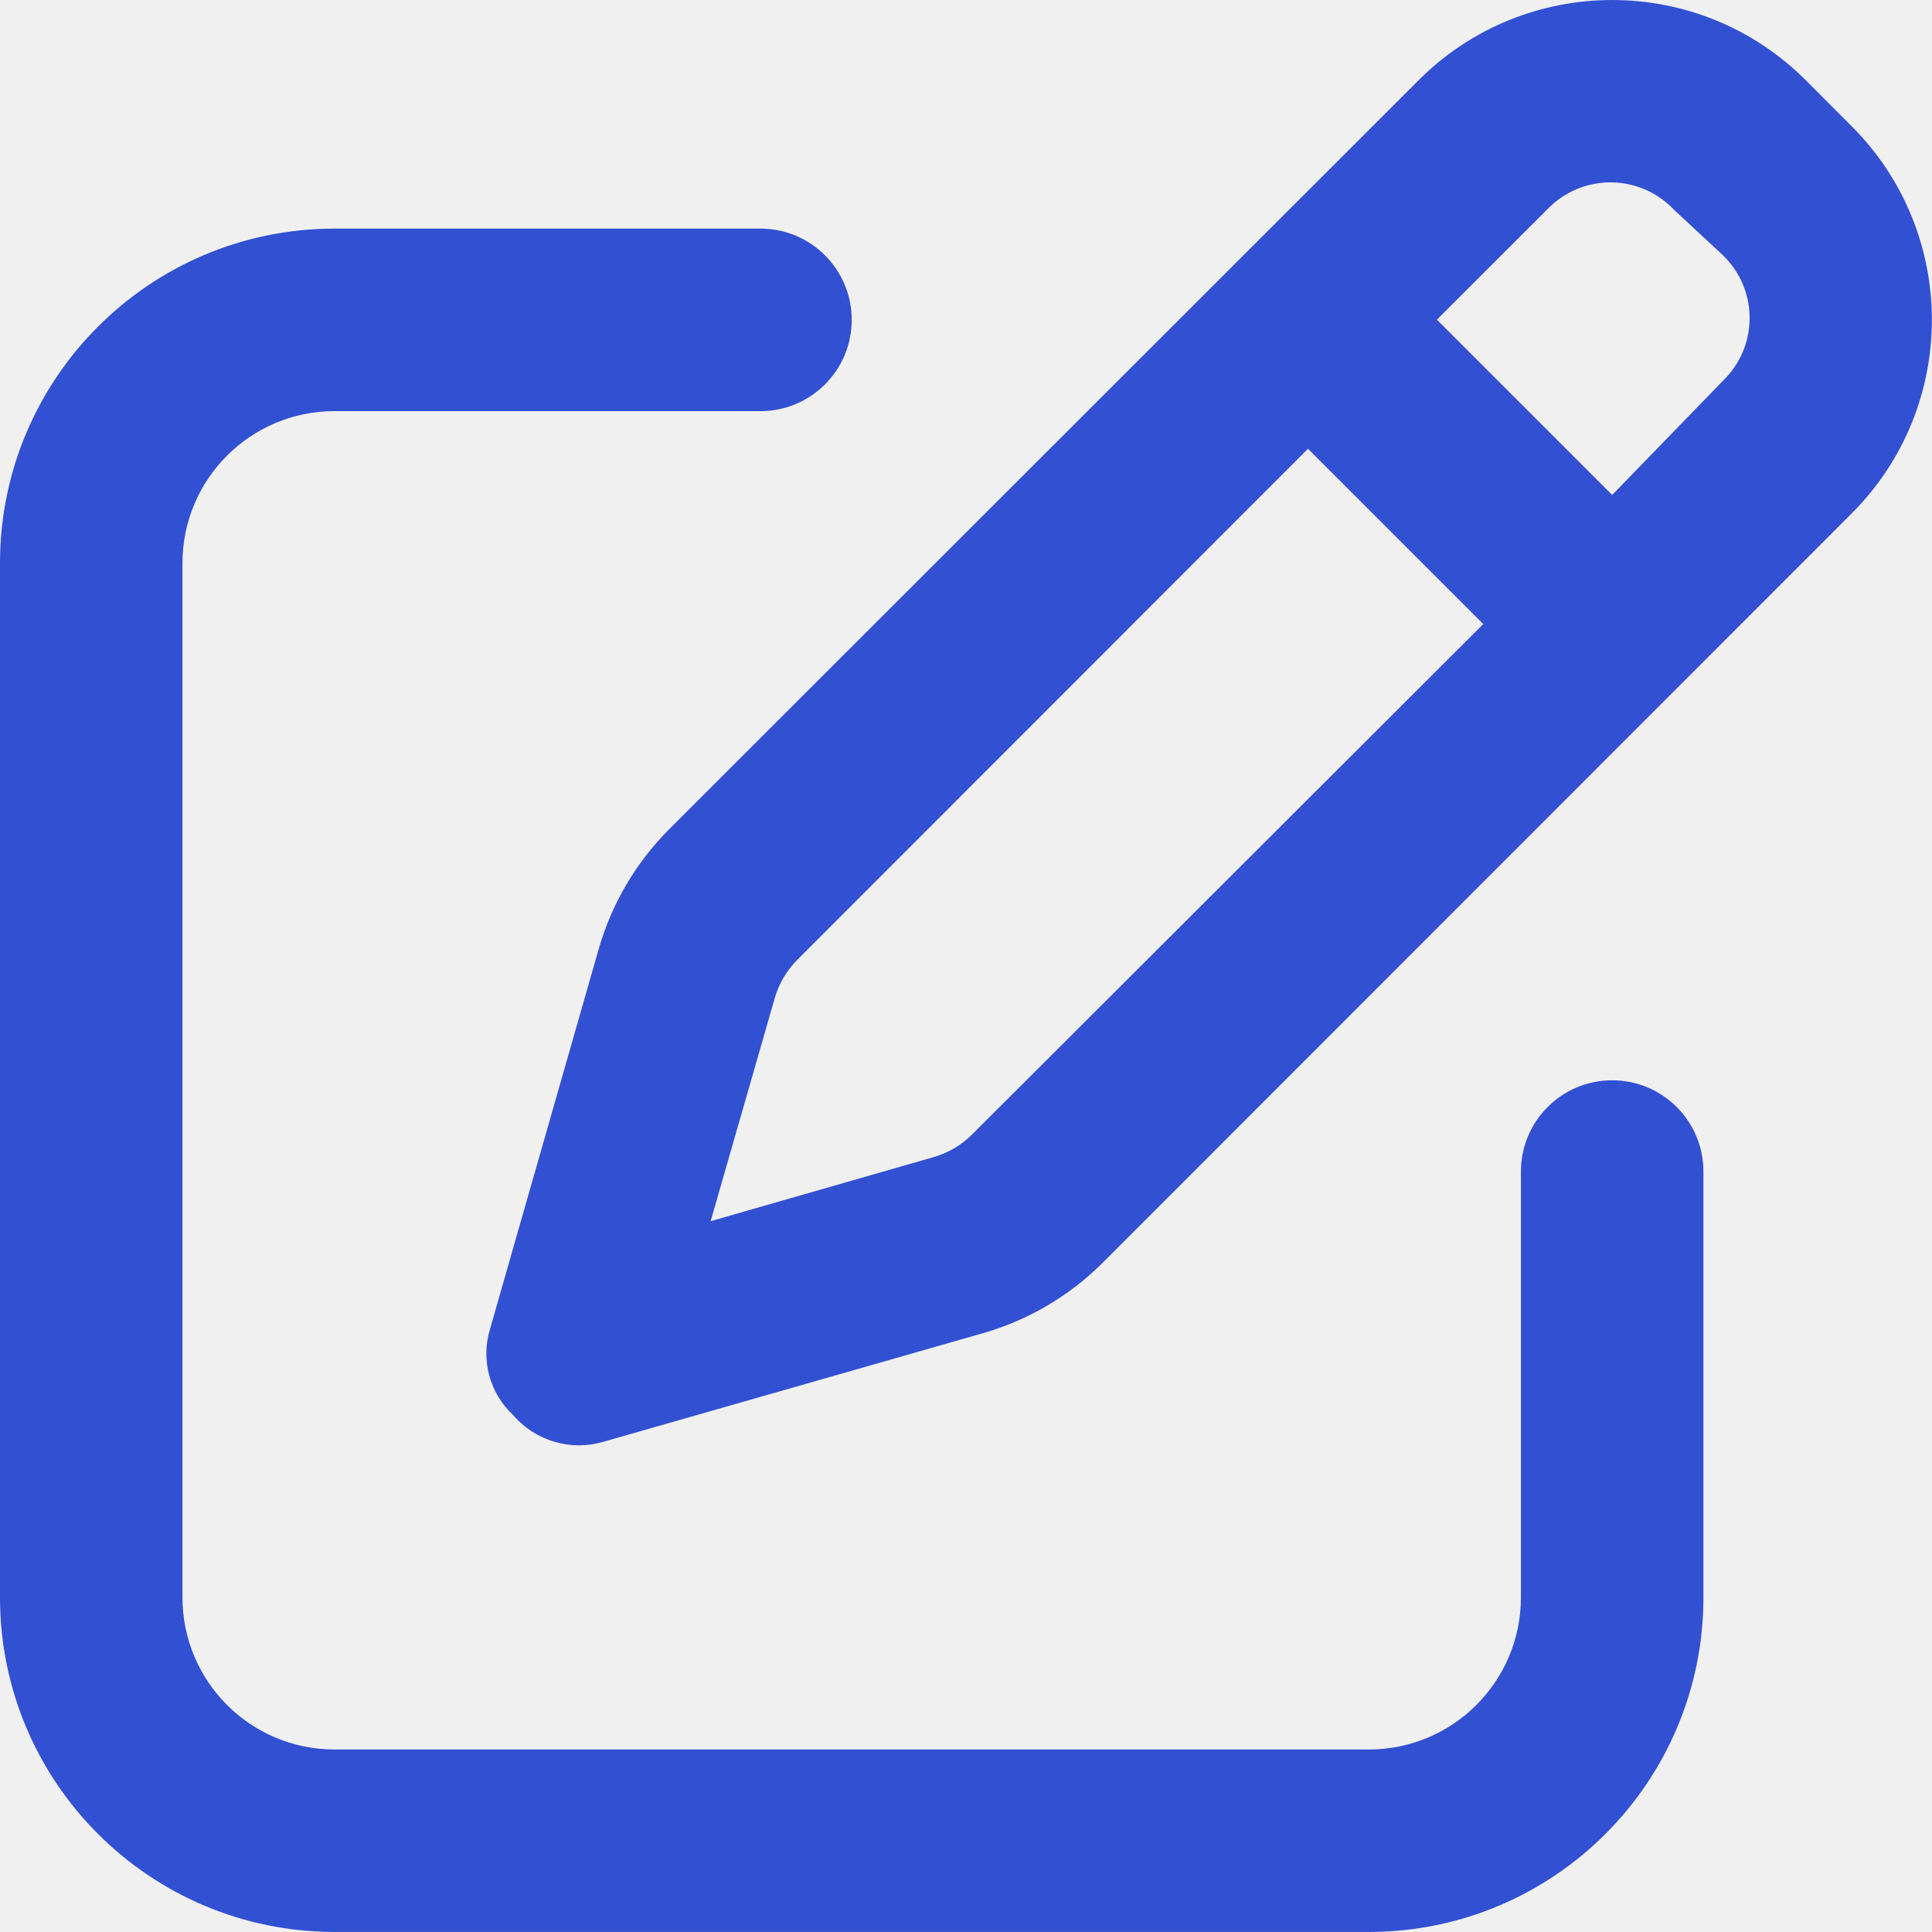
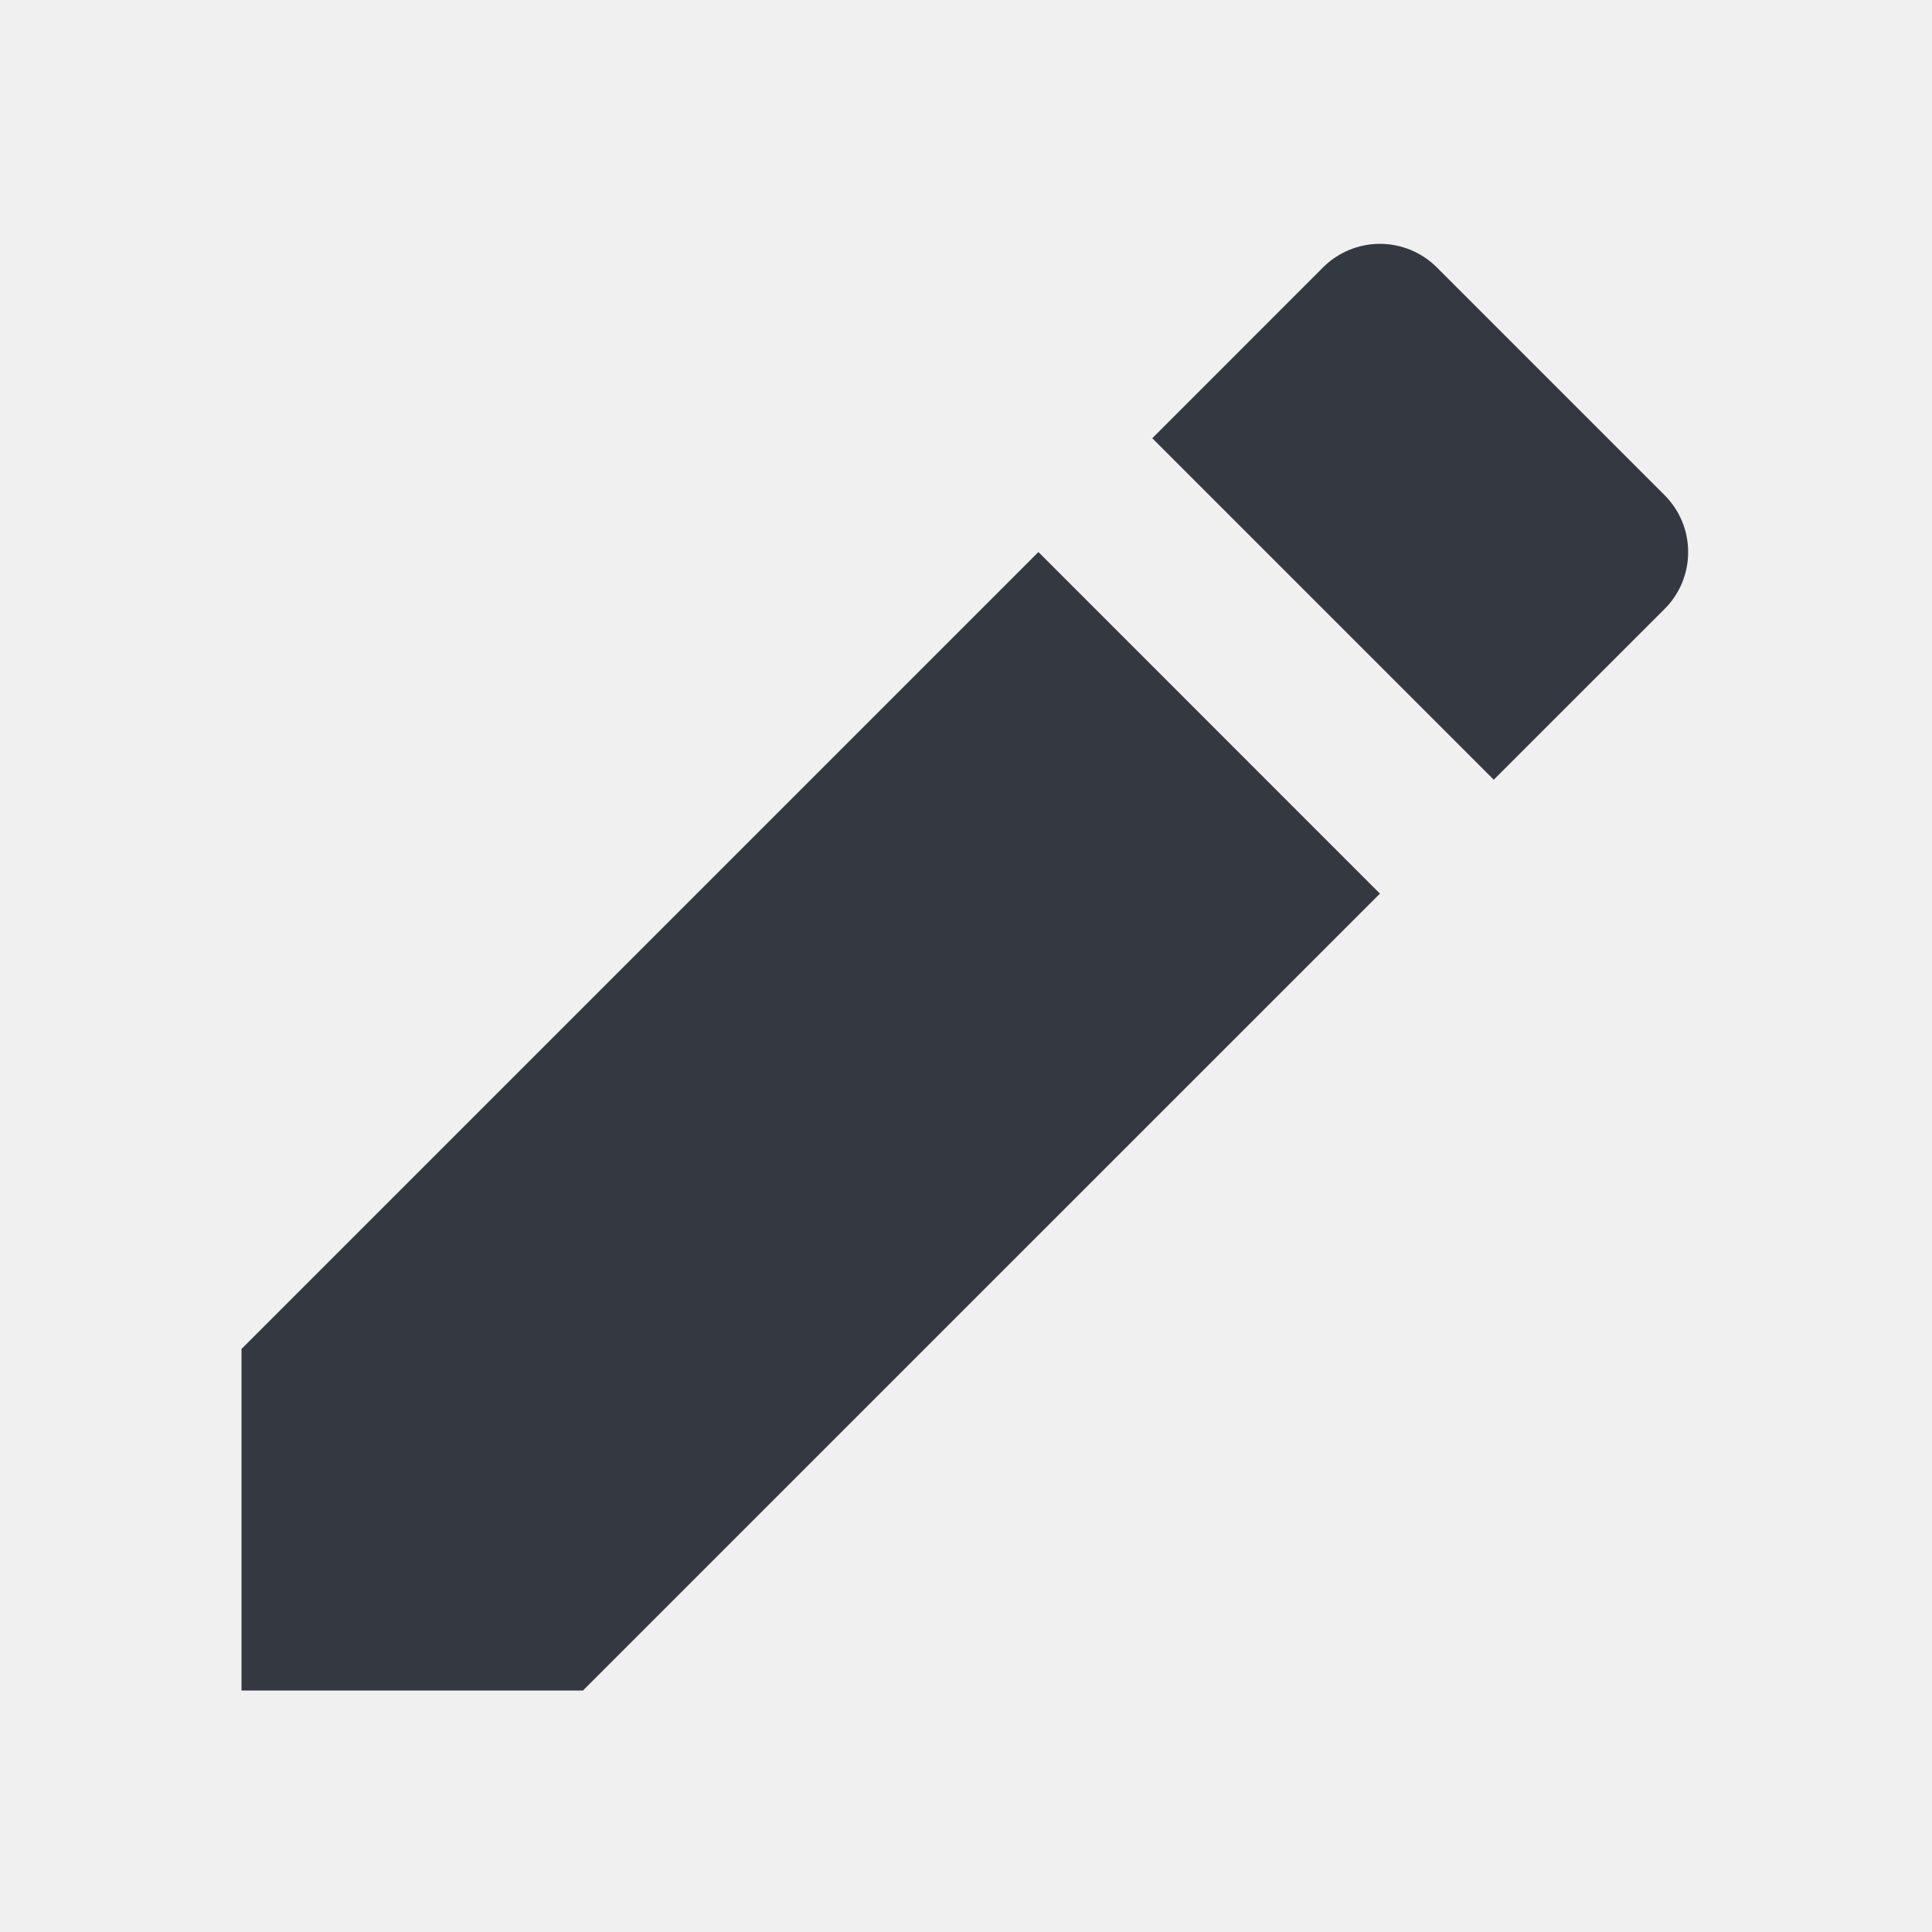
- <svg xmlns="http://www.w3.org/2000/svg" width="43.46" height="43.464" viewBox="0 0 43.46 43.464">
-   <path id="패스_8988" data-name="패스 8988" d="M31.915,5.686a6.157,6.157,0,0,1,8.708,0l1.035,1.037a6.16,6.16,0,0,1,0,8.709L24.789,32.308a6.259,6.259,0,0,1-2.669,1.565L13.566,36.32a1.947,1.947,0,0,1-2.019-.6,1.891,1.891,0,0,1-.522-1.942l2.446-8.554a6.259,6.259,0,0,1,1.565-2.669Zm5.731,2.9a1.967,1.967,0,0,0-2.831,0l-2.489,2.488,3.943,3.943,2.489-2.566a1.96,1.96,0,0,0,0-2.829L37.646,8.589ZM17.424,26.355l-1.437,5,5-1.437a2,2,0,0,0,.89-.522L33.369,17.921l-3.943-3.943L17.946,25.465A2,2,0,0,0,17.424,26.355Zm-.316-17.33a2.053,2.053,0,0,1,0,4.106H7.527a3.421,3.421,0,0,0-3.422,3.422V39.819A3.421,3.421,0,0,0,7.527,43.24H30.794a3.421,3.421,0,0,0,3.422-3.422v-9.58a2.053,2.053,0,1,1,4.106,0v9.58a7.528,7.528,0,0,1-7.527,7.527H7.527A7.528,7.528,0,0,1,0,39.819V16.552A7.528,7.528,0,0,1,7.527,9.025Z" transform="translate(0 -3.882)" fill="#3250d2" />
+ <svg xmlns="http://www.w3.org/2000/svg" width="24" height="24" viewBox="0 0 24 24" fill="none">
+   <g clip-path="url(#clip0_710_25180)">
+     <path d="M12.9 6.858L17.142 11.101L7.242 21H3V16.757L12.9 6.857V6.858ZM14.314 5.444L16.435 3.322C16.622 3.135 16.877 3.029 17.142 3.029C17.407 3.029 17.662 3.135 17.849 3.322L20.678 6.151C20.866 6.339 20.971 6.593 20.971 6.858C20.971 7.123 20.866 7.378 20.678 7.565L18.556 9.686L14.314 5.444Z" fill="#343841" />
+   </g>
+   <defs>
+     <clipPath id="clip0_710_25180">
+       <rect width="24" height="24" fill="white" />
+     </clipPath>
+   </defs>
</svg>
